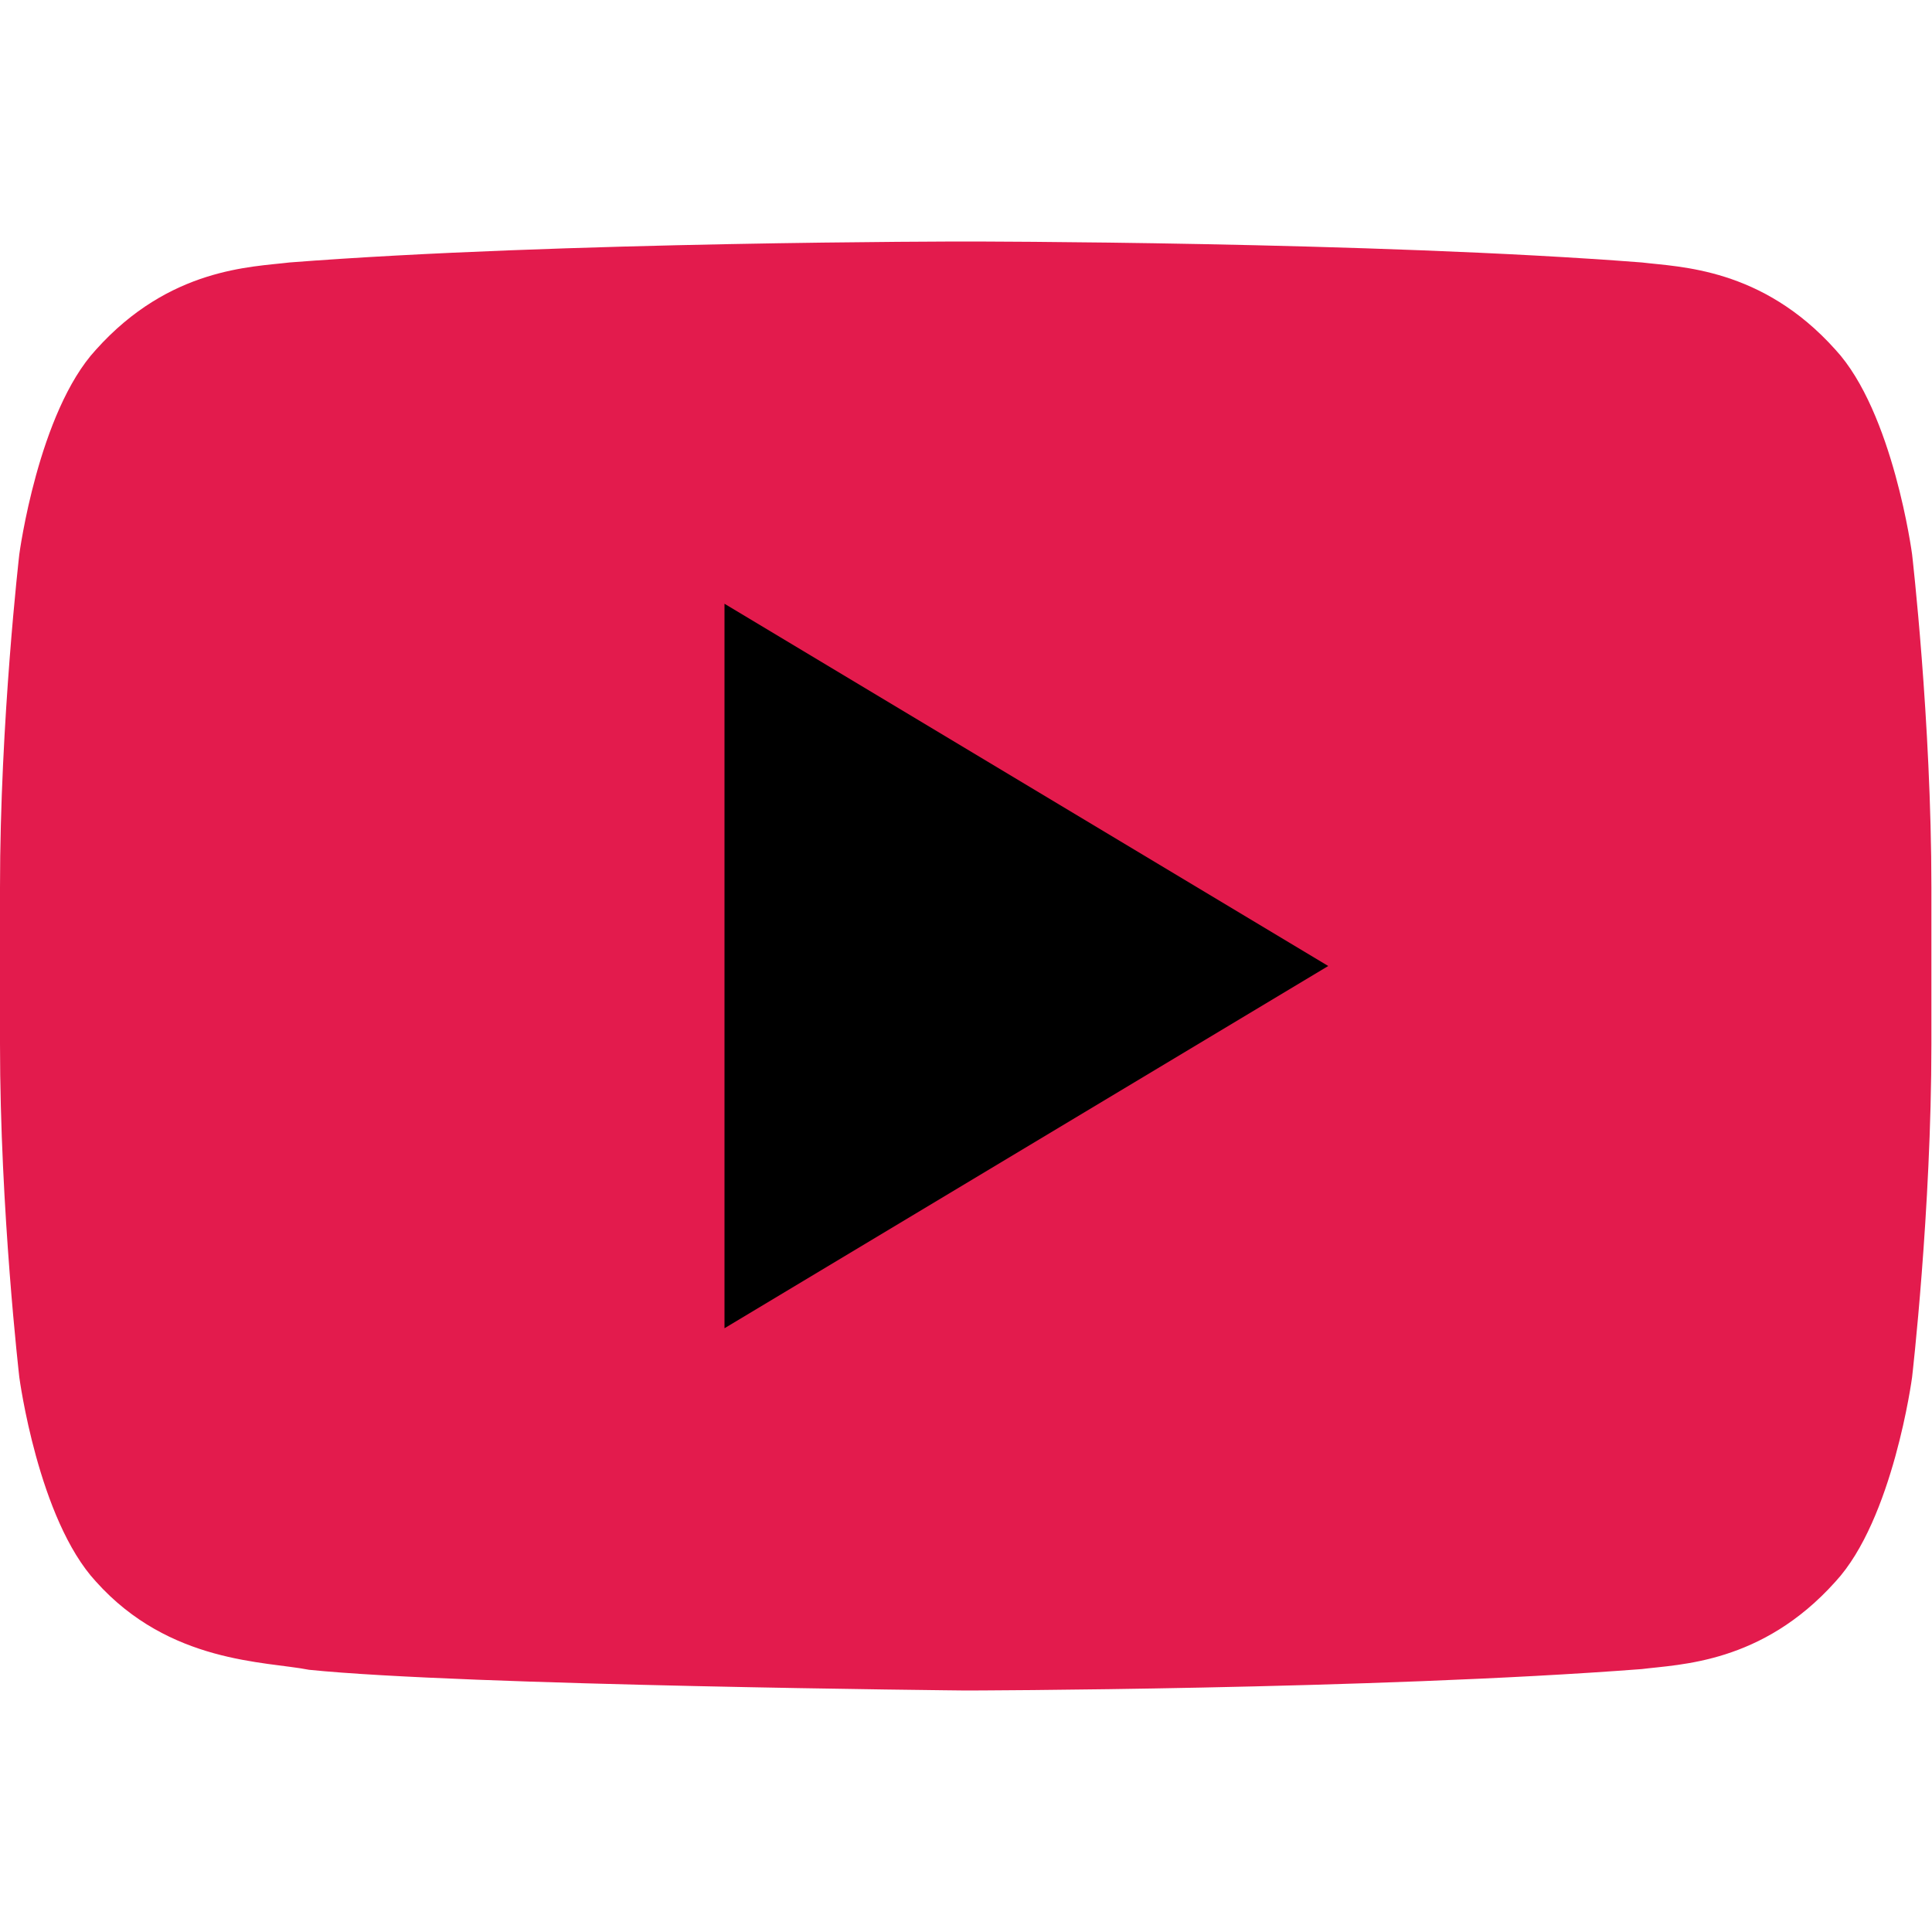
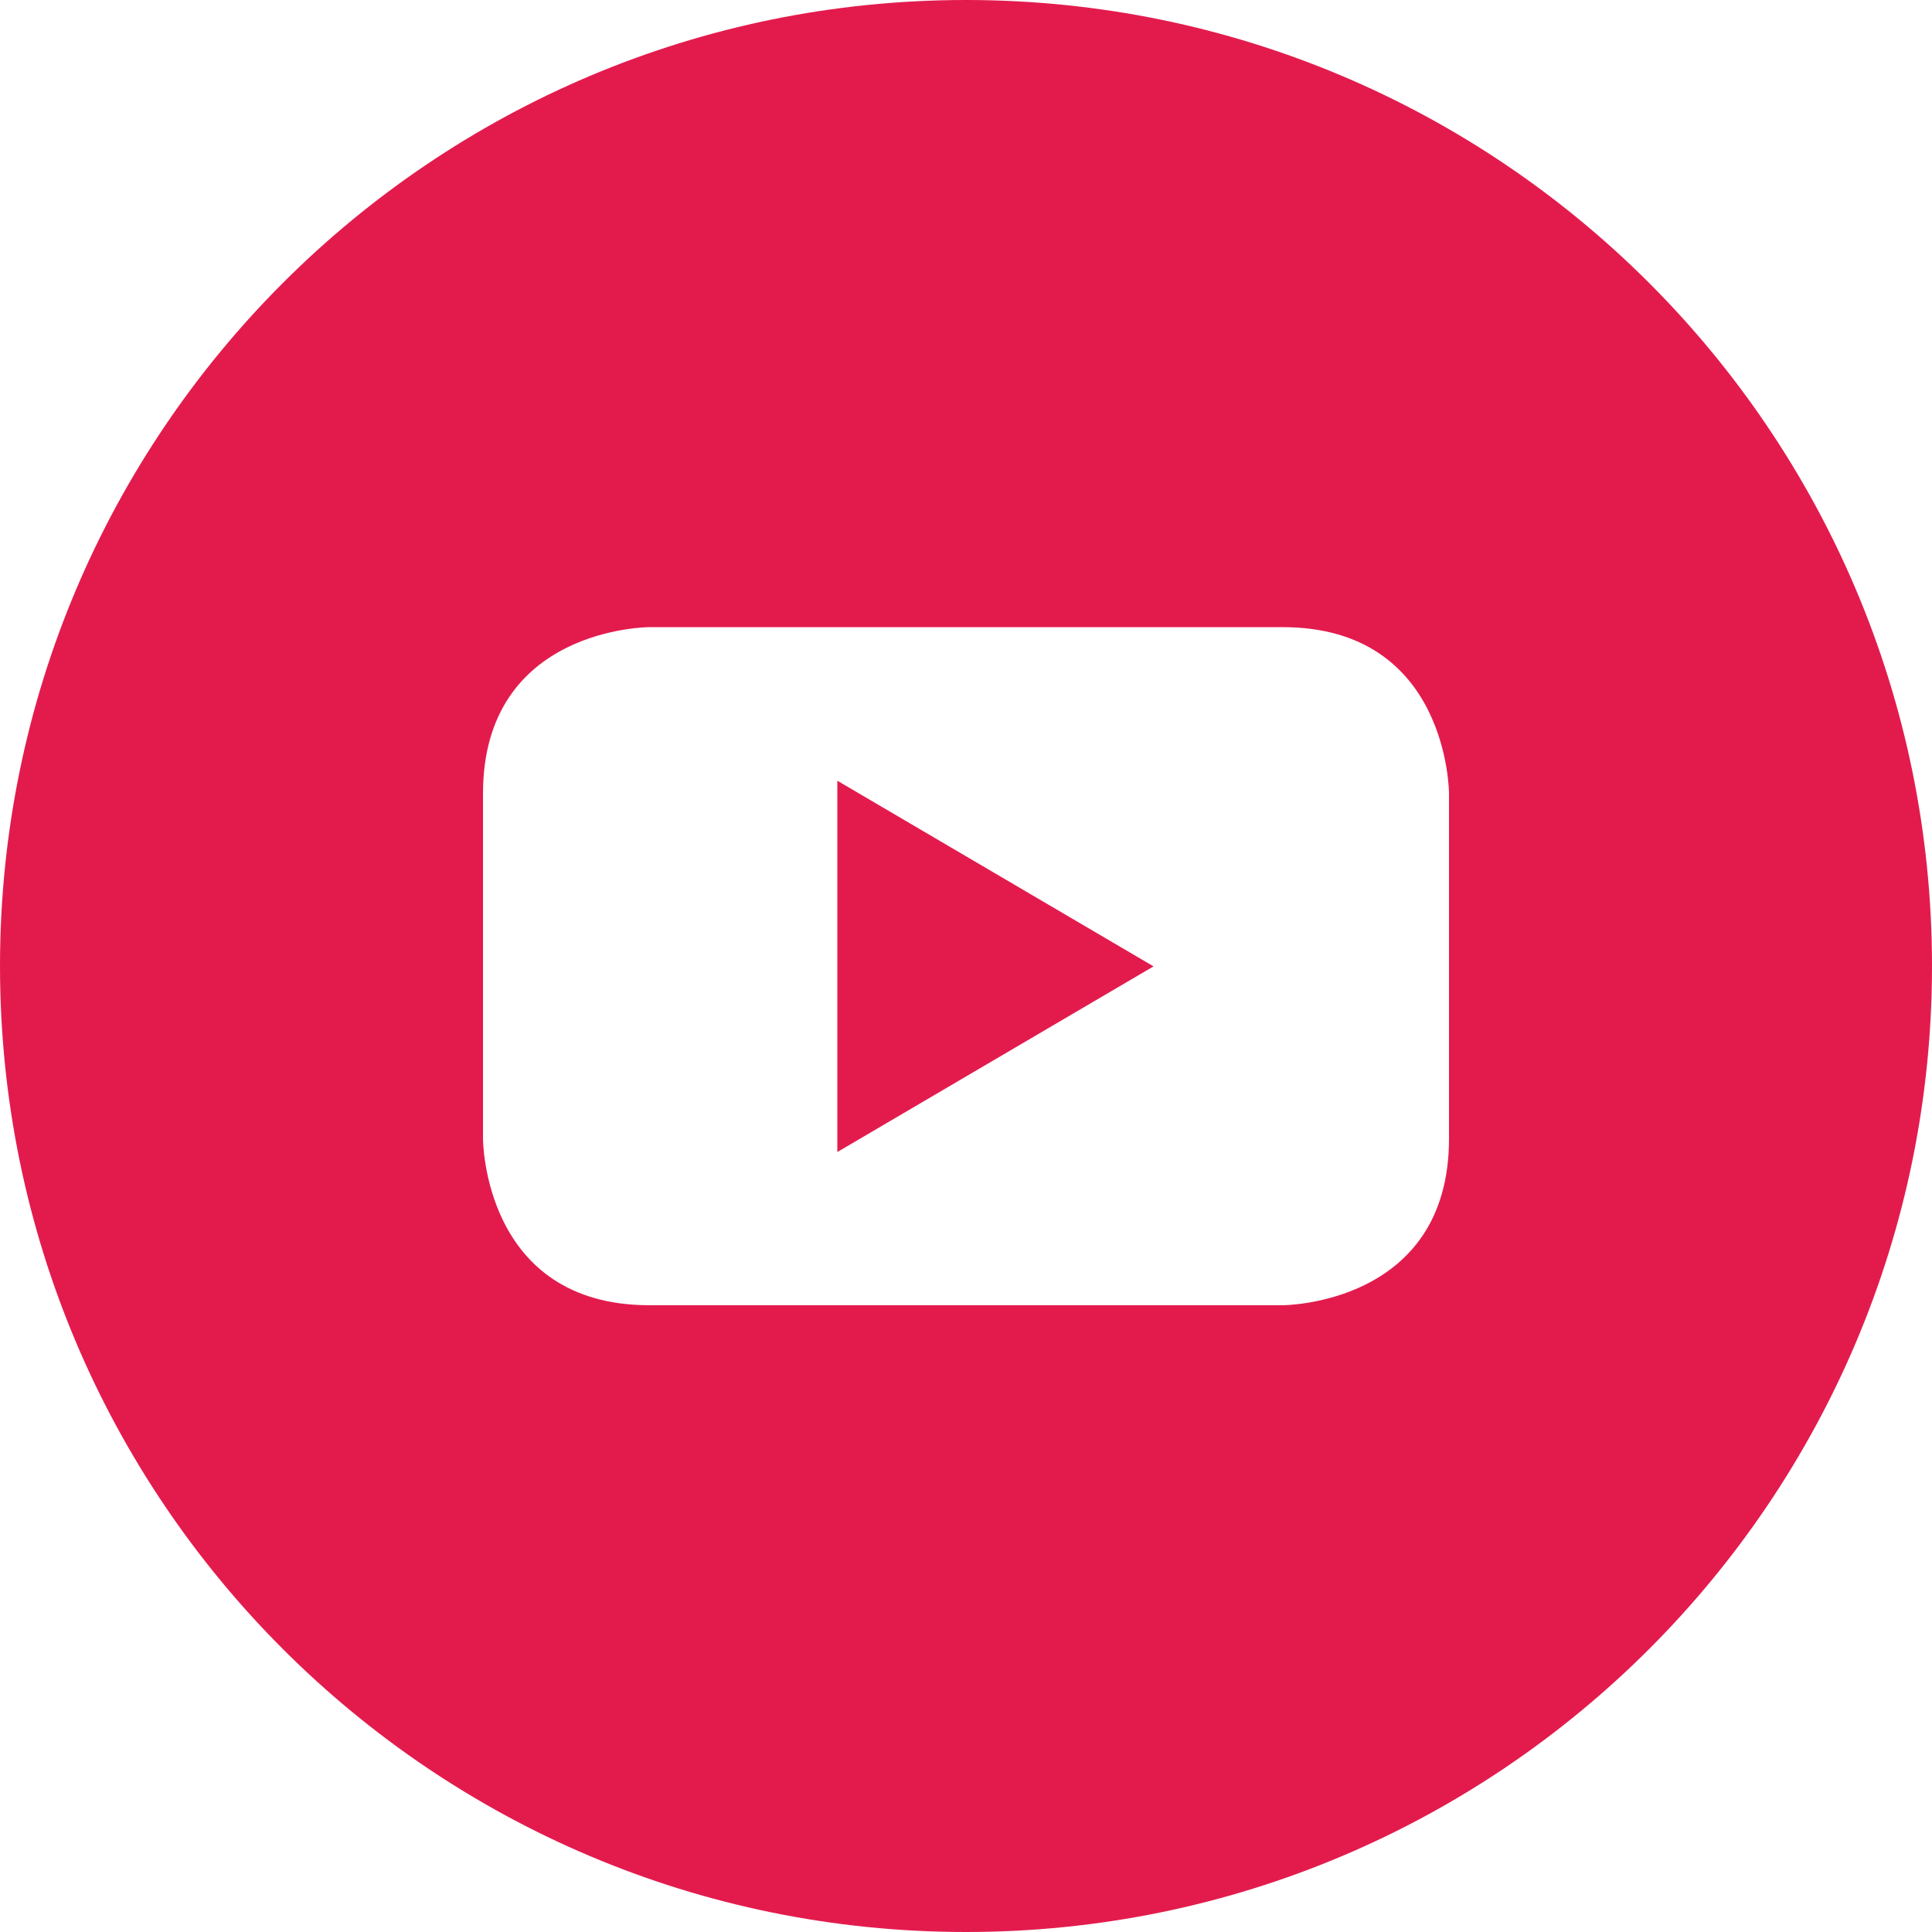
- <svg xmlns="http://www.w3.org/2000/svg" width="86" height="86" viewBox="0 0 86 86" fill="none">
-   <path d="M85.113 24.669C85.113 24.669 84.275 18.345 81.697 15.561C78.427 11.911 74.764 11.889 73.084 11.683C61.052 10.75 43.005 10.75 43.005 10.75H42.965C42.965 10.75 24.919 10.75 12.889 11.683C11.21 11.889 7.549 11.911 4.276 15.561C1.701 18.345 0.86 24.669 0.86 24.669C0.86 24.669 0 32.089 0 39.509V46.464C0 53.89 0.86 61.307 0.86 61.307C0.86 61.307 1.698 67.628 4.276 70.407C7.549 74.057 11.841 73.947 13.755 74.328C20.632 75.032 42.987 75.25 42.987 75.25C42.987 75.25 61.052 75.218 73.084 74.296C74.764 74.081 78.427 74.059 81.697 70.41C84.272 67.631 85.113 61.31 85.113 61.31C85.113 61.31 85.973 53.89 85.973 46.467V39.512C85.973 32.089 85.113 24.669 85.113 24.669Z" fill="#E31B4D" />
-   <path d="M32.25 26.875V59.125L59.125 43L32.25 26.875Z" fill="black" />
+ <svg xmlns="http://www.w3.org/2000/svg" fill="#e31b4d" height="200px" width="200px" version="1.1" id="Layer_1" viewBox="-143 145 512 512" xml:space="preserve">
+   <g id="SVGRepo_bgCarrier" stroke-width="0" />
+   <g id="SVGRepo_tracerCarrier" stroke-linecap="round" stroke-linejoin="round" />
+   <g id="SVGRepo_iconCarrier">
+     <g>
+       <polygon points="78.9,450.3 162.7,401.1 78.9,351.9" />
+       <path d="M113,145c-141.4,0-256,114.6-256,256s114.6,256,256,256s256-114.6,256-256S254.4,145,113,145z M241,446.8L241,446.8c0,44.1-44.1,44.1-44.1,44.1H29.1c-44.1,0-44.1-44.1-44.1-44.1v-91.5c0-44.1,44.1-44.1,44.1-44.1h167.8c44.1,0,44.1,44.1,44.1,44.1V446.8z" />
+     </g>
+   </g>
</svg>
